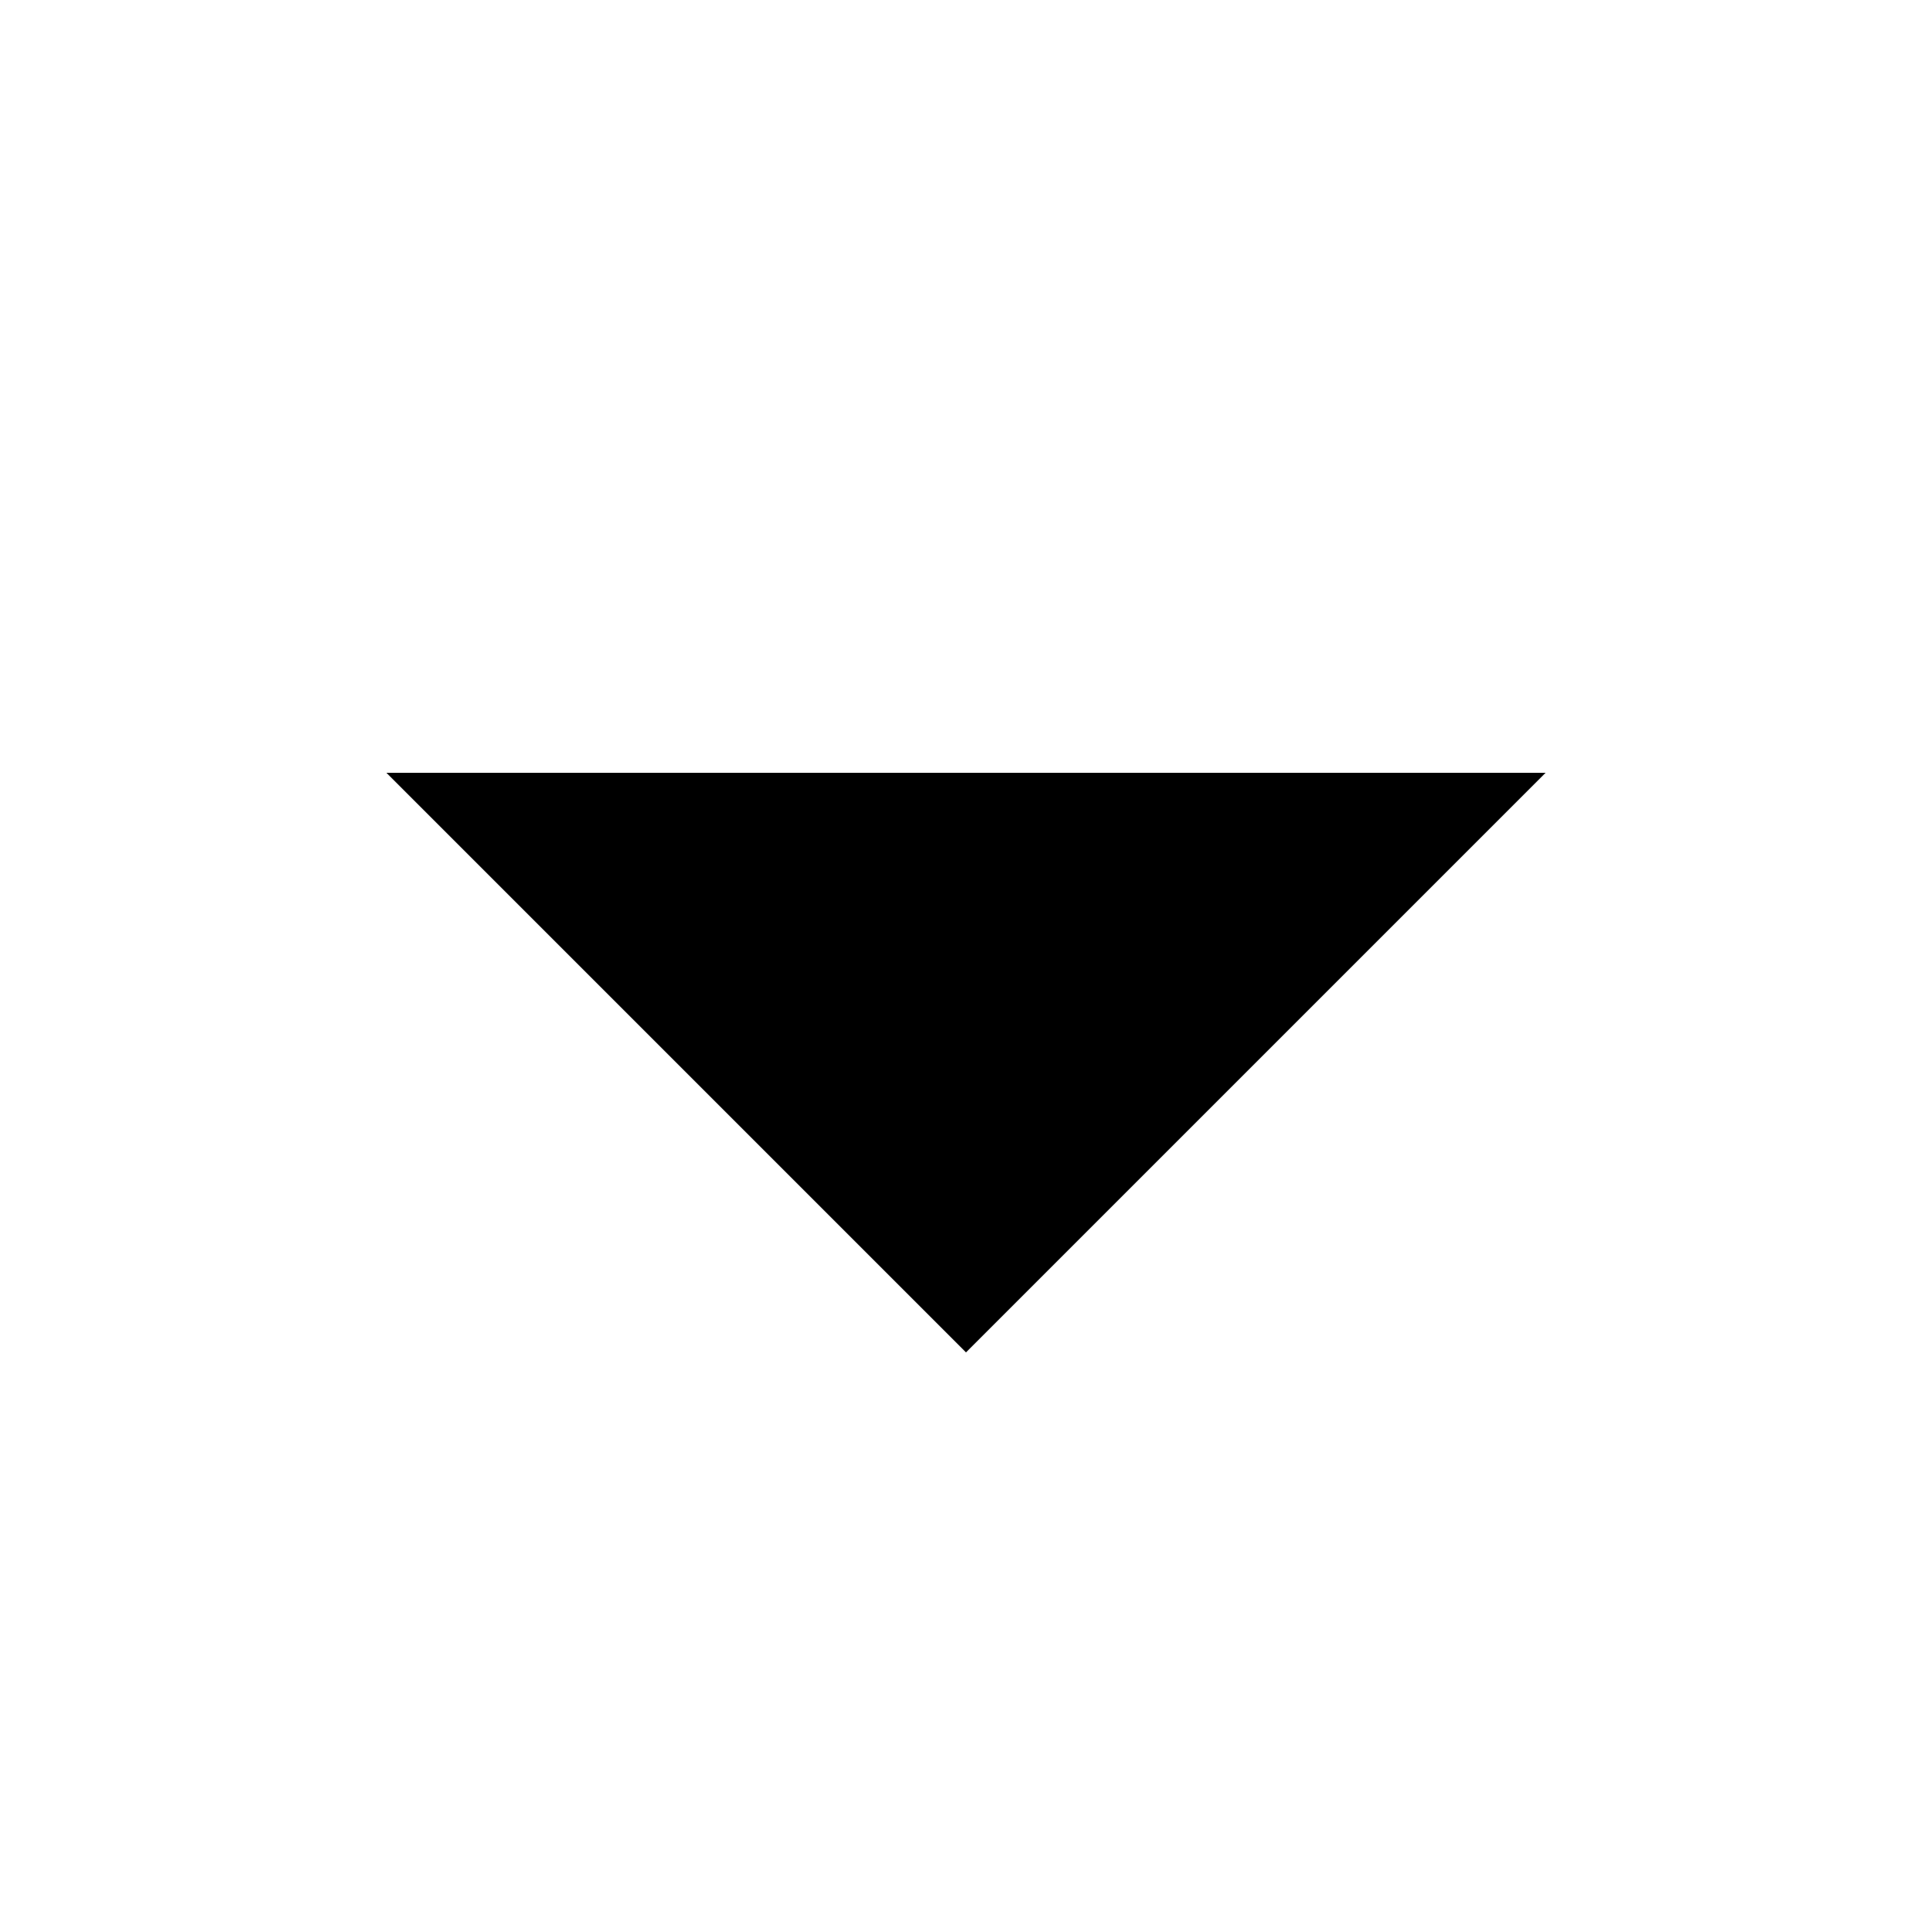
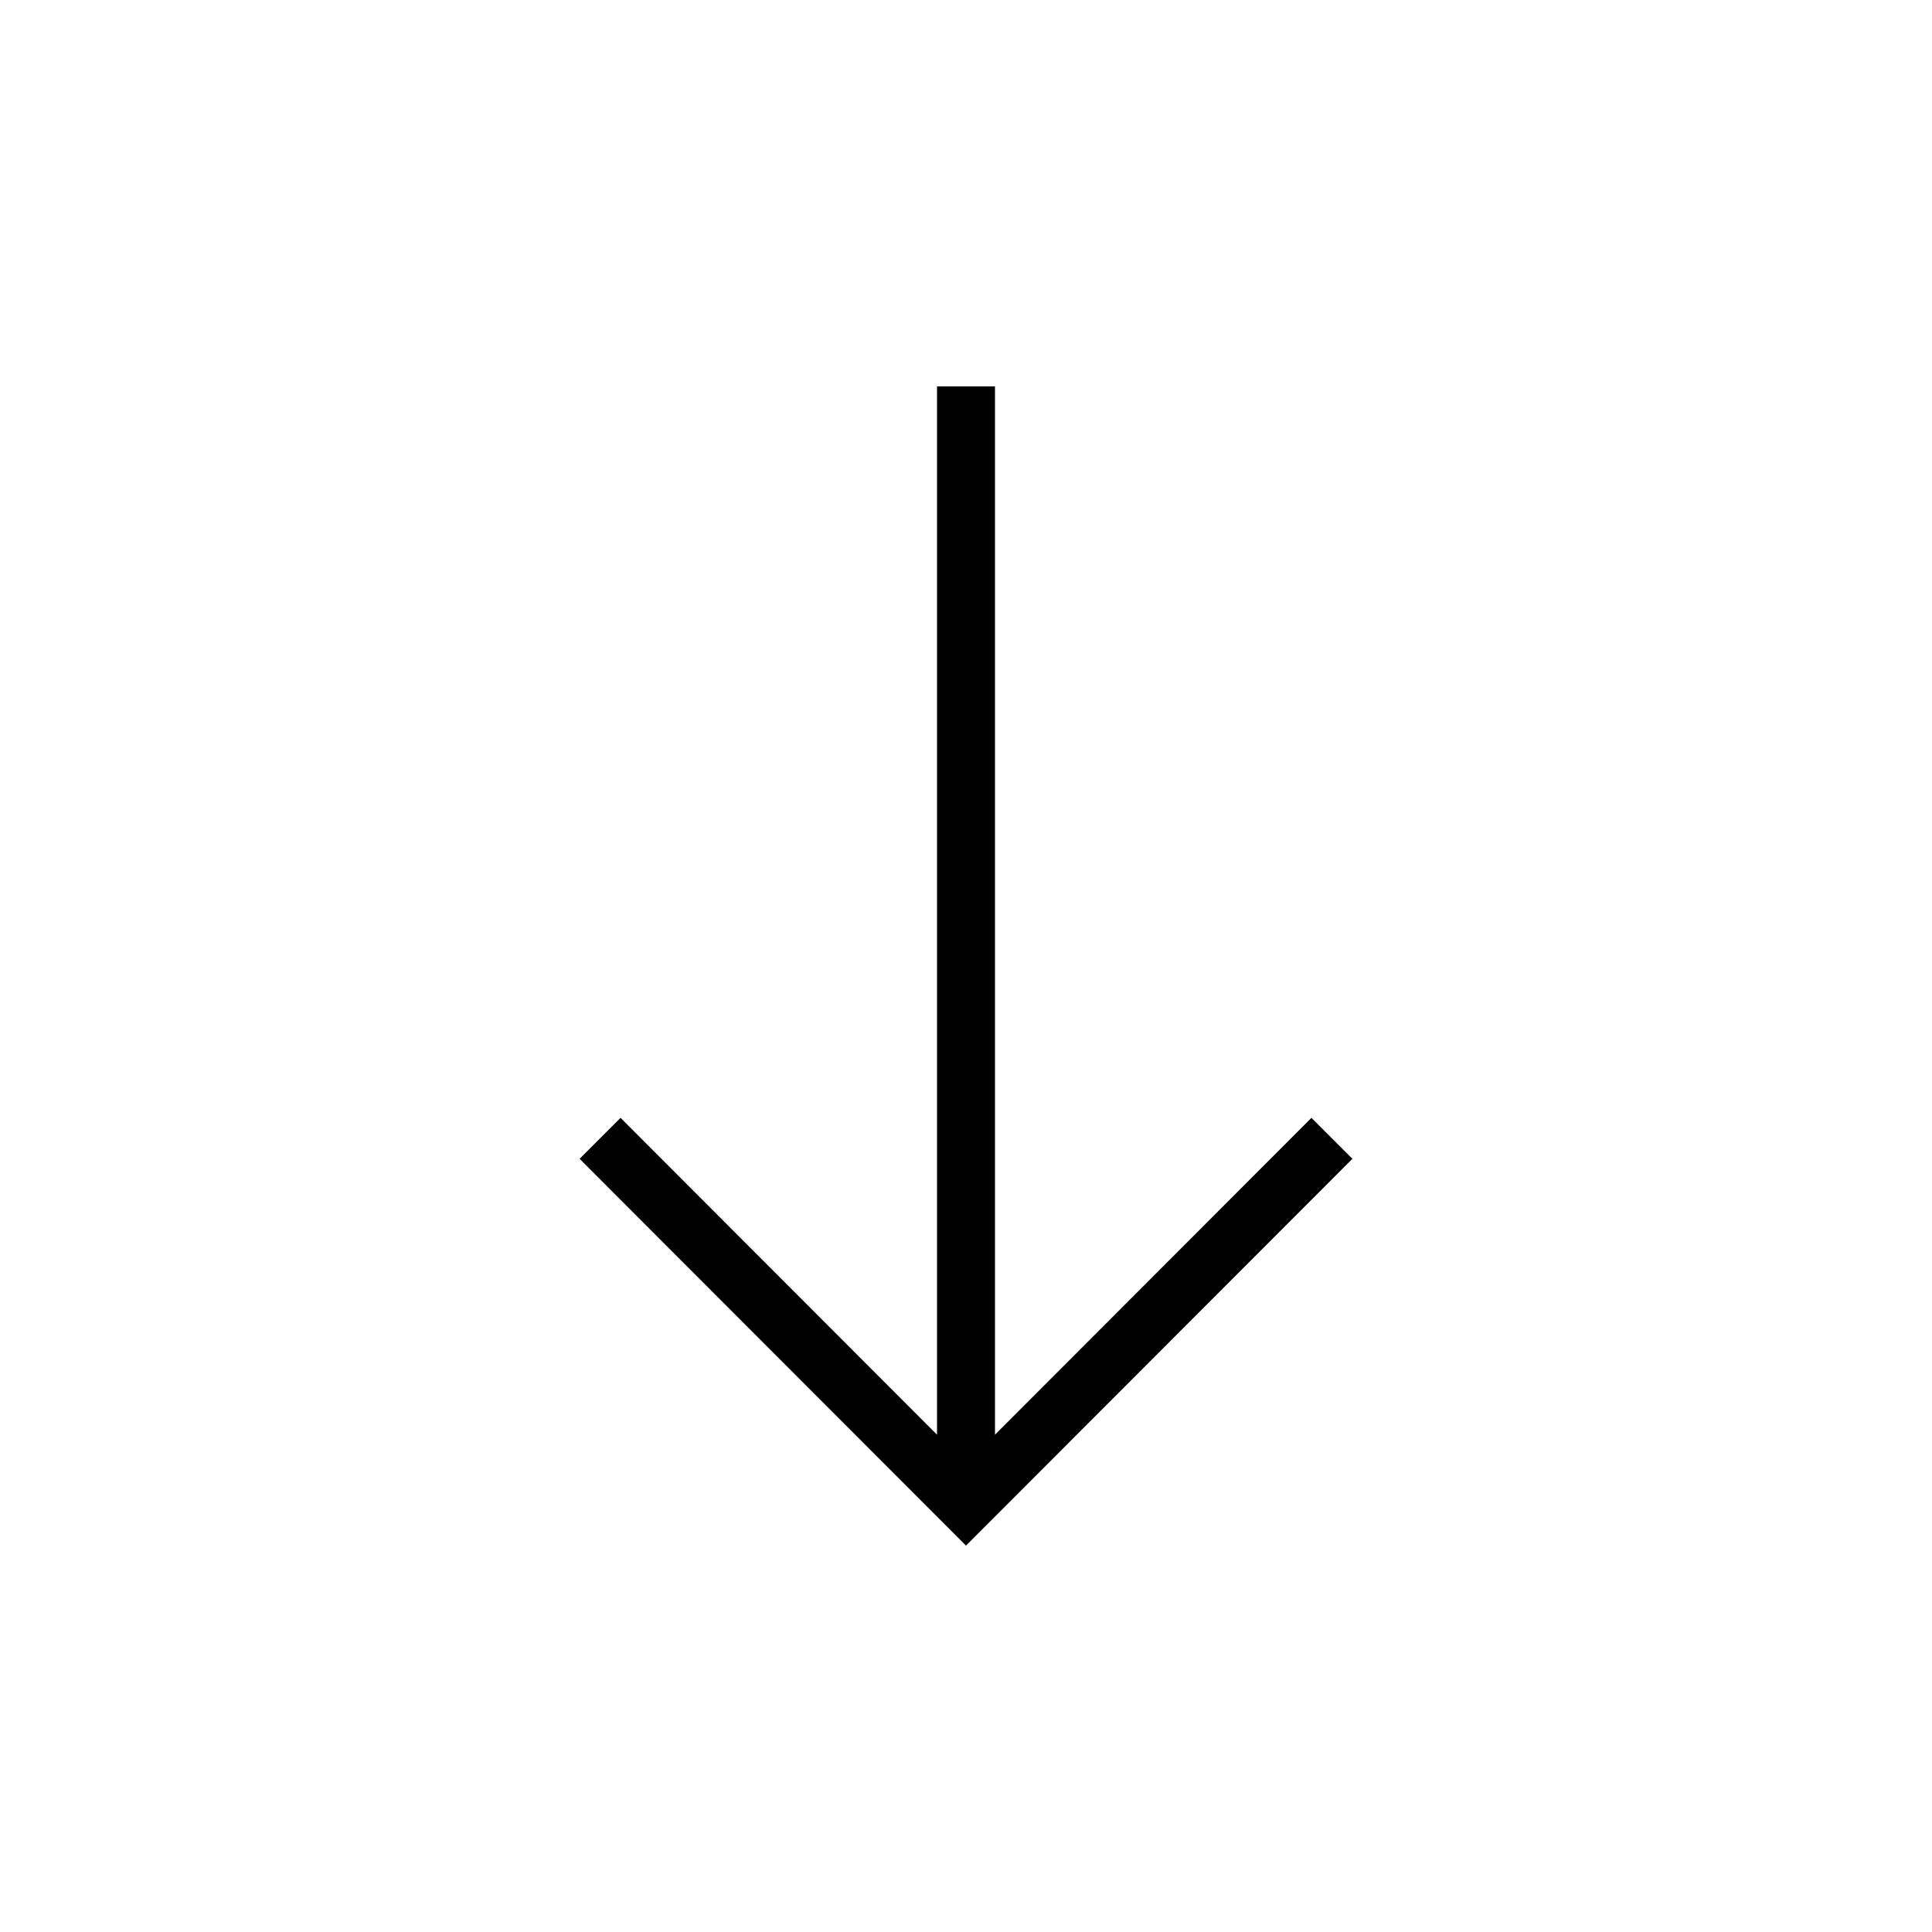
- <svg xmlns="http://www.w3.org/2000/svg" version="1.1" id="Layer_1" x="0px" y="0px" viewBox="-47 170.9 500 500" style="enable-background:new -47 170.9 500 500;" xml:space="preserve">
-   <path d="M353,370.9l-150,150l-150-150H353z" />
+ <svg xmlns="http://www.w3.org/2000/svg" version="1.1" id="Layer_1" x="0px" y="0px" viewBox="-55 147 500 500" style="enable-background:new -55 147 500 500;" xml:space="preserve">
+   <path d="M187.5,247v271.3l-81.9-82L95,446.9L195,547l100-100.1l-10.6-10.6l-81.9,82V247H187.5z" />
</svg>
